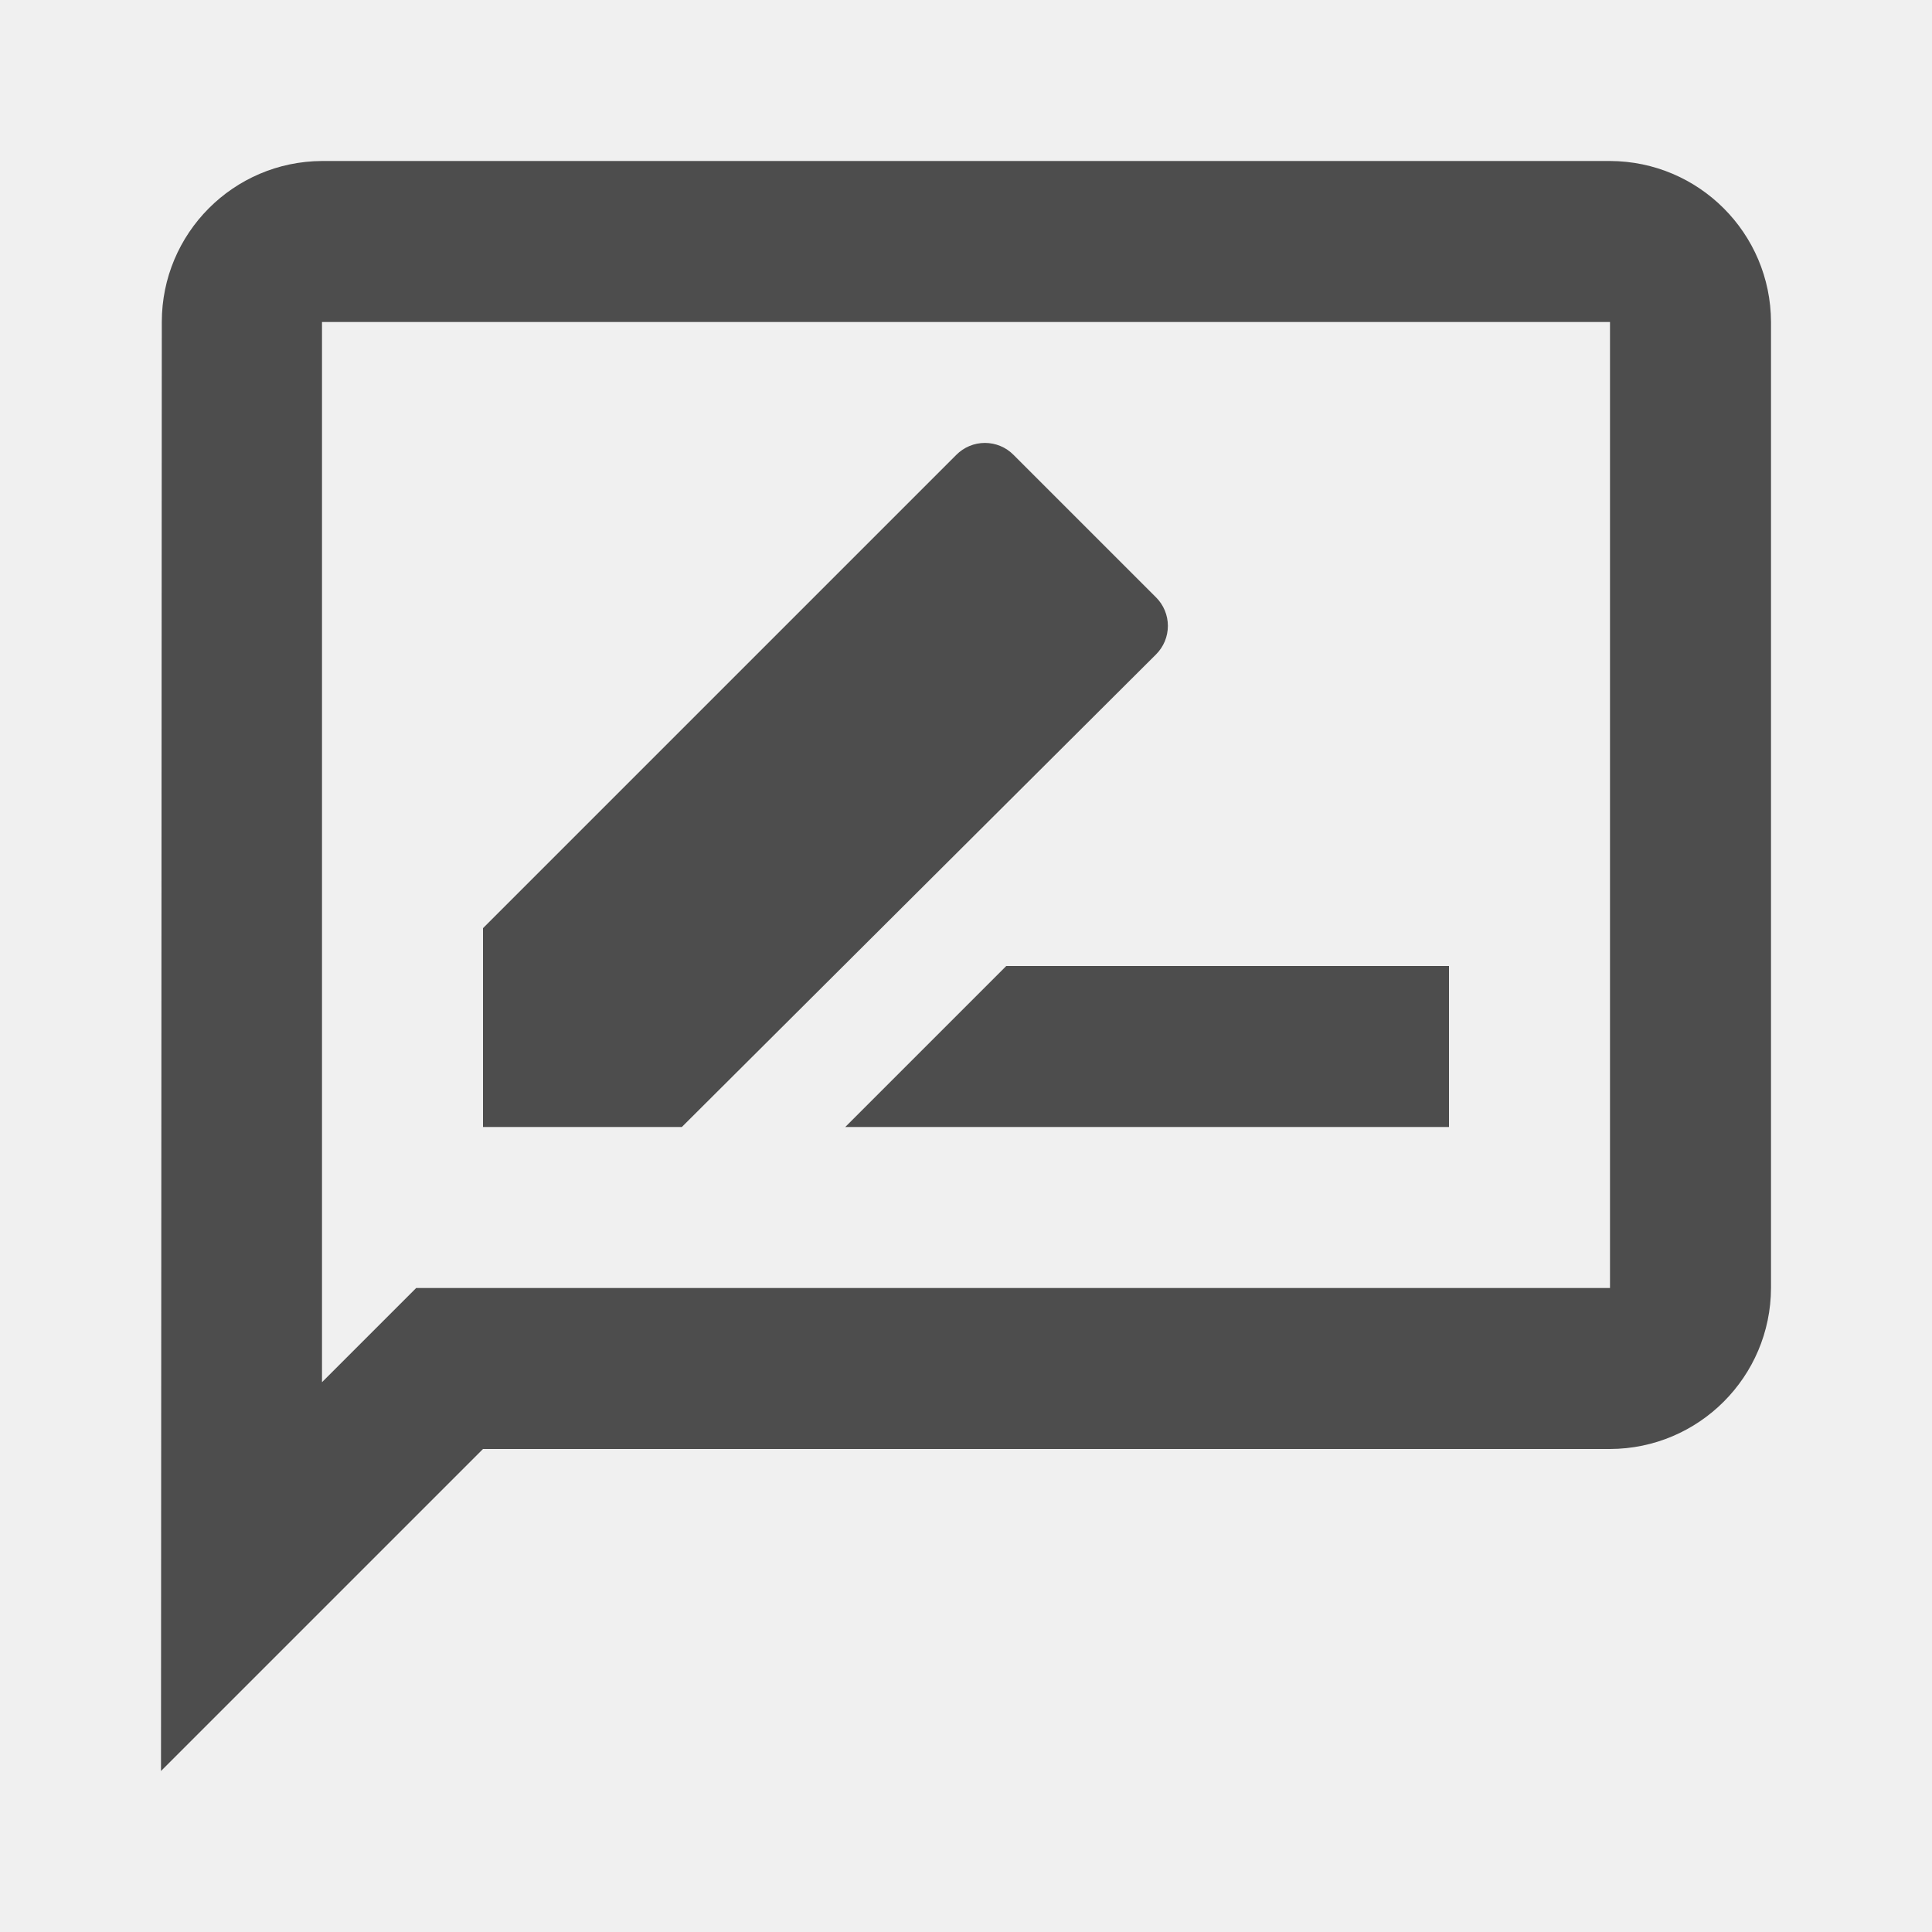
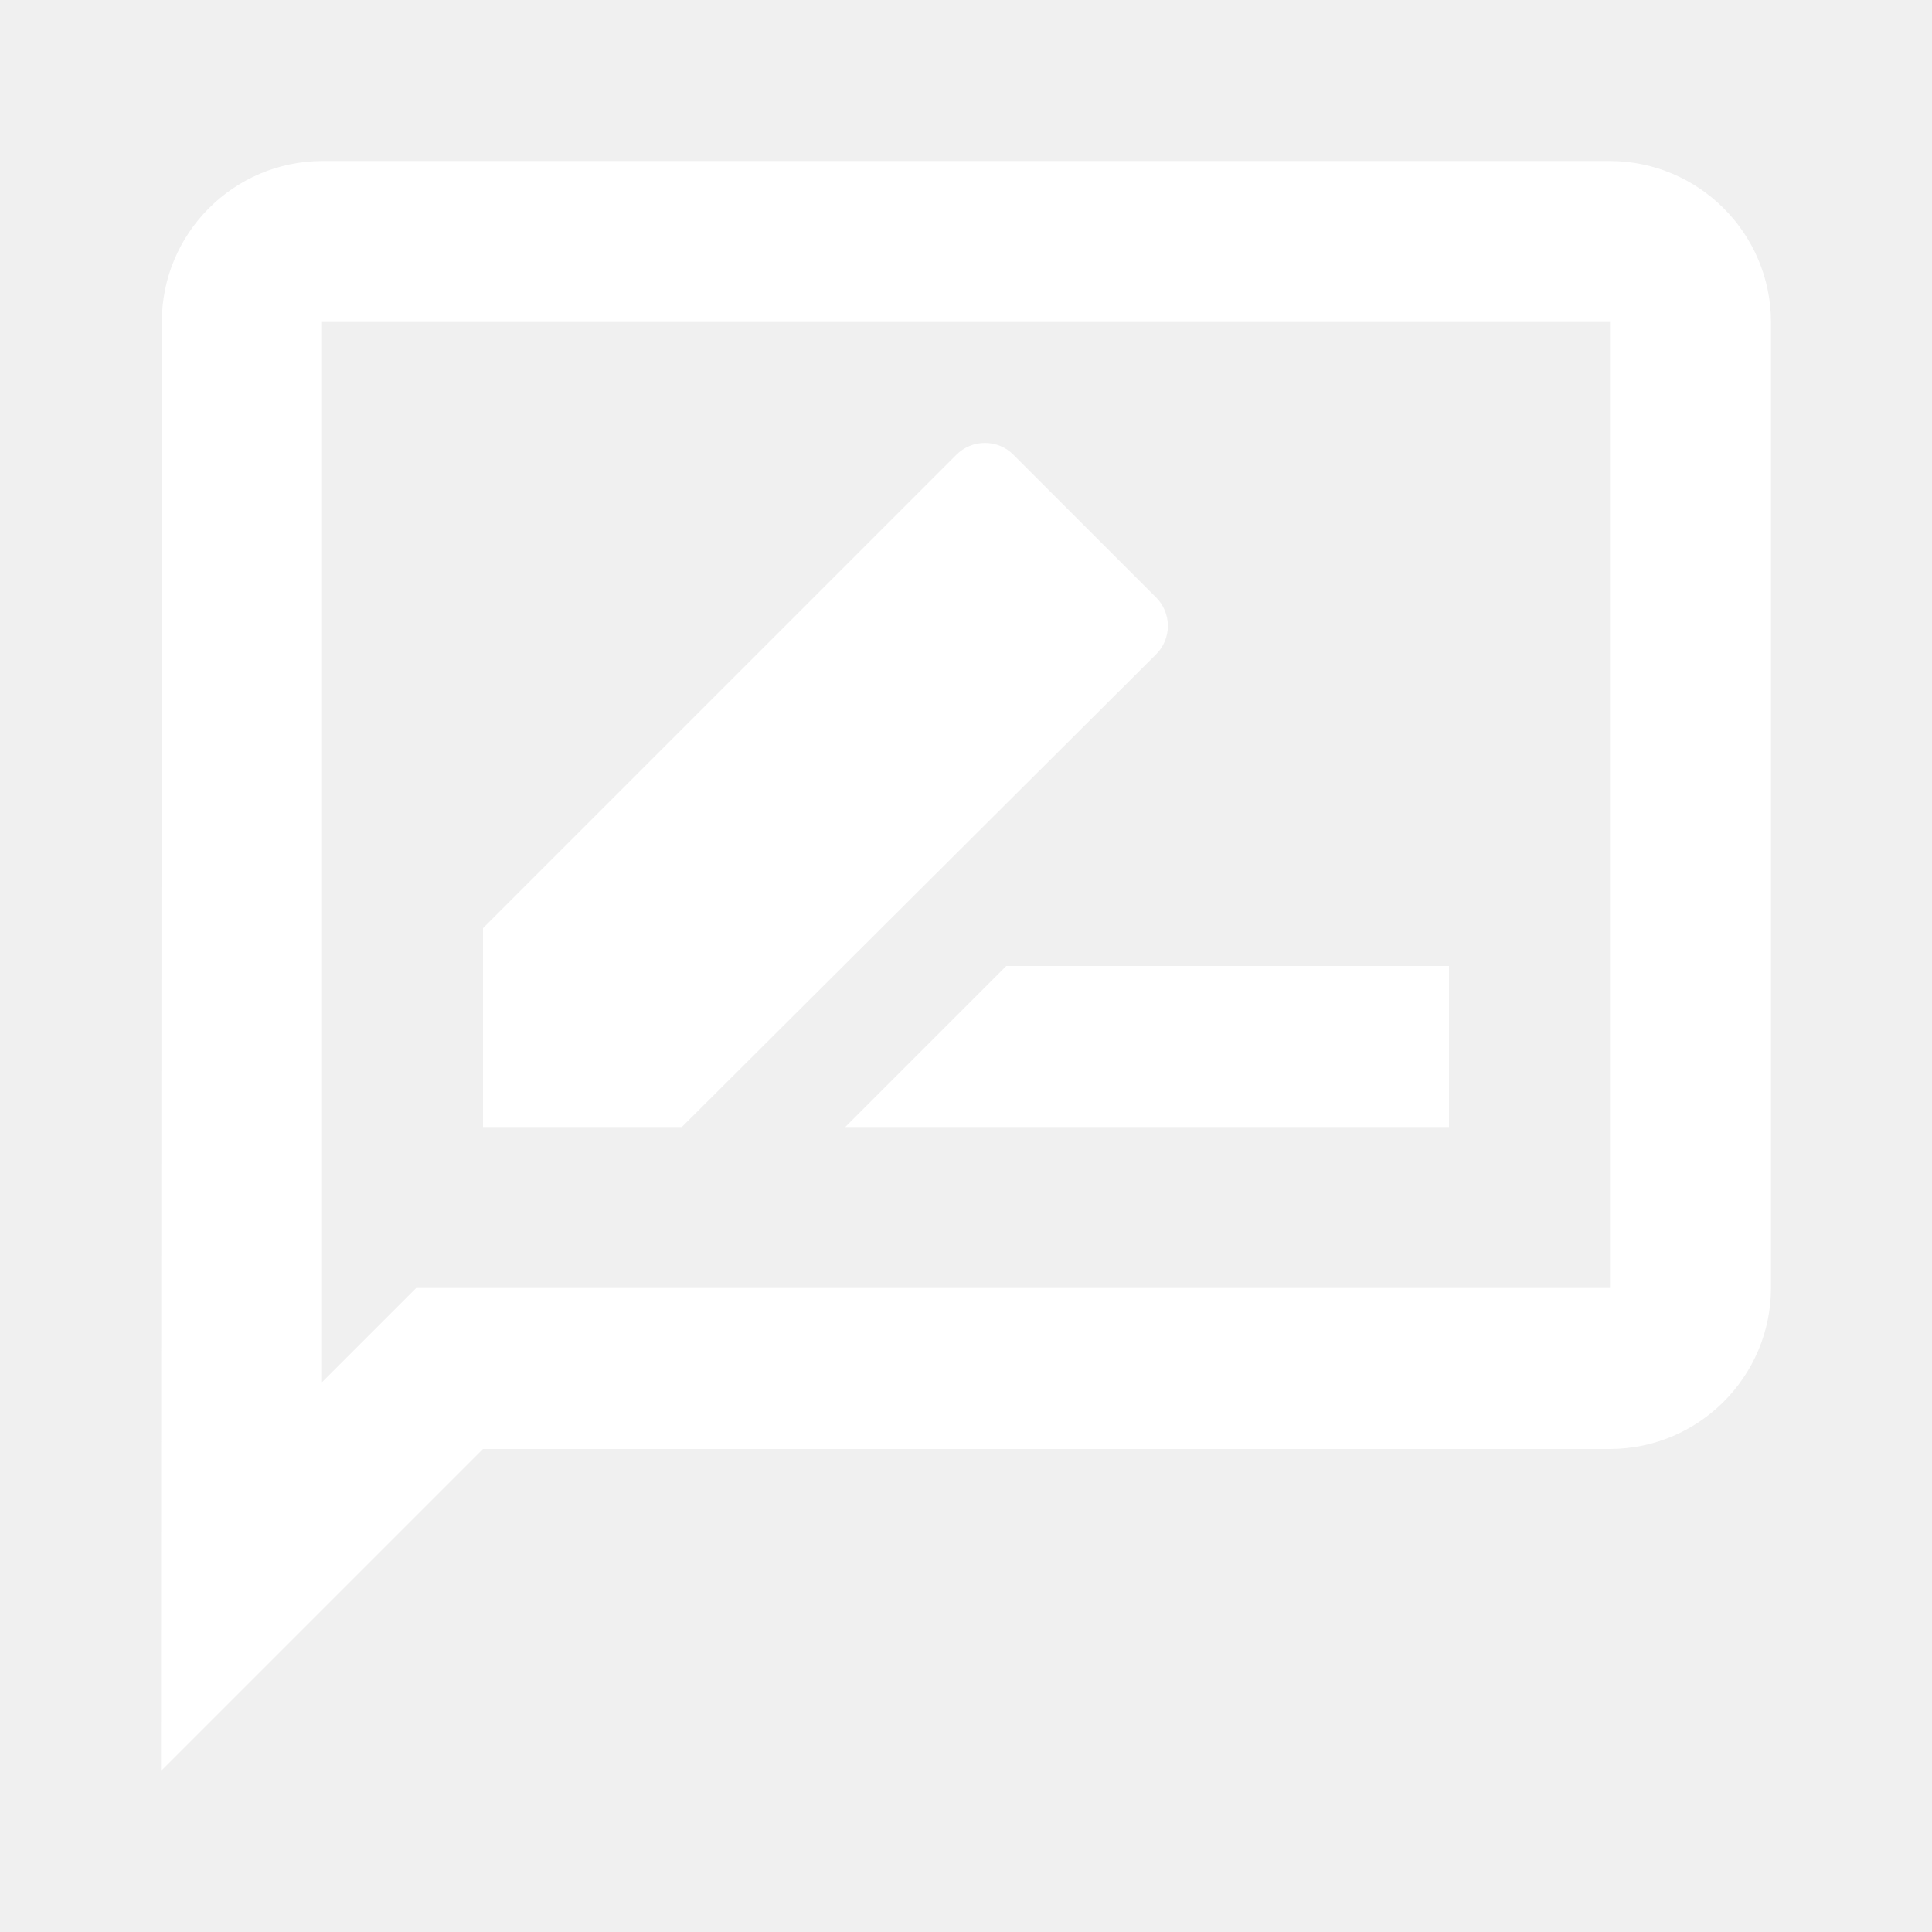
<svg xmlns="http://www.w3.org/2000/svg" id="rate_review-24px" width="24" height="24" viewBox="0 0 24 24">
  <path id="Path_1678" data-name="Path 1678" d="M0,0H24V24H0Z" fill="none" />
-   <path id="Path_1679" data-name="Path 1679" d="M20,2H4A2,2,0,0,0,2.01,4L2,22l4-4H20a2.006,2.006,0,0,0,2-2V4A2.006,2.006,0,0,0,20,2Zm0,14H5.17l-.59.59L4,17.17V4H20Zm-9.5-2H18V12H12.5Zm3.86-5.87a.5.5,0,0,0,0-.71L12.59,5.65a.5.5,0,0,0-.71,0L6,11.53V14H8.47l5.89-5.87Z" fill="#4d4d4d" />
+   <path id="Path_1679" data-name="Path 1679" d="M20,2H4A2,2,0,0,0,2.01,4L2,22l4-4H20a2.006,2.006,0,0,0,2-2V4A2.006,2.006,0,0,0,20,2Zm0,14H5.17l-.59.59L4,17.17V4H20Zm-9.5-2H18V12H12.5Zm3.86-5.87a.5.5,0,0,0,0-.71L12.59,5.65a.5.5,0,0,0-.71,0L6,11.53V14H8.47l5.89-5.87Z" fill="#ffffff" />
</svg>
